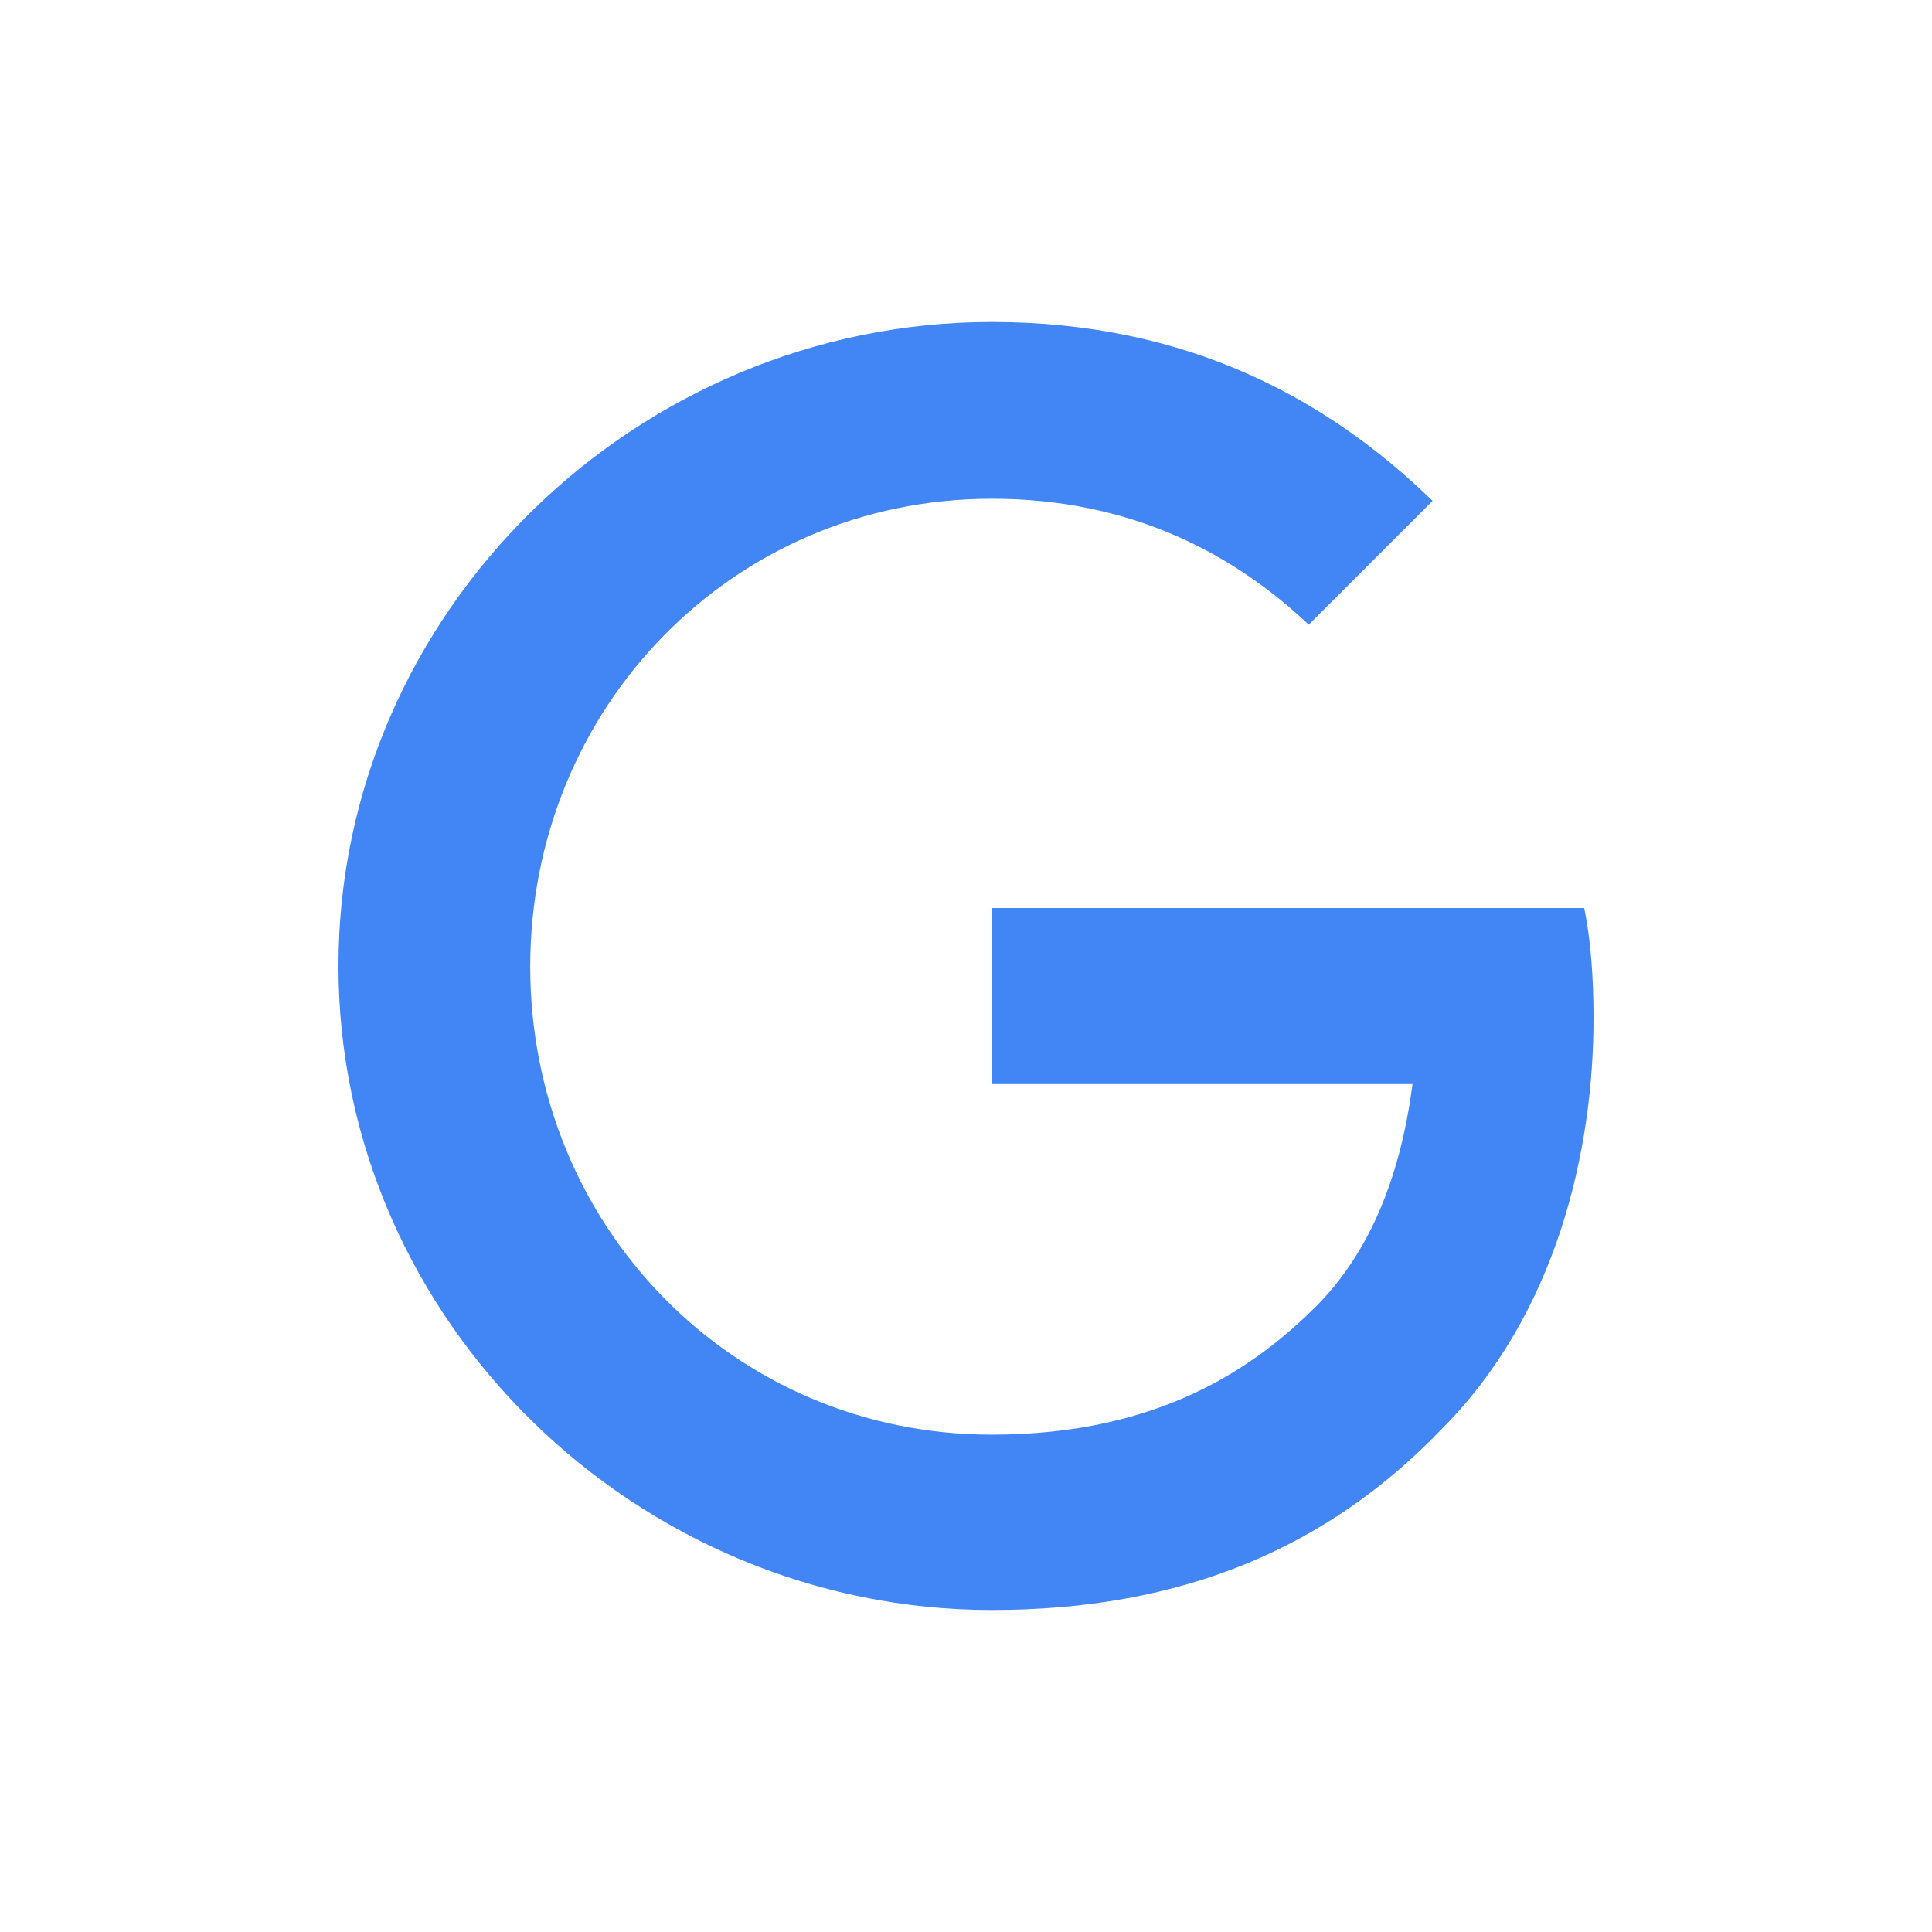
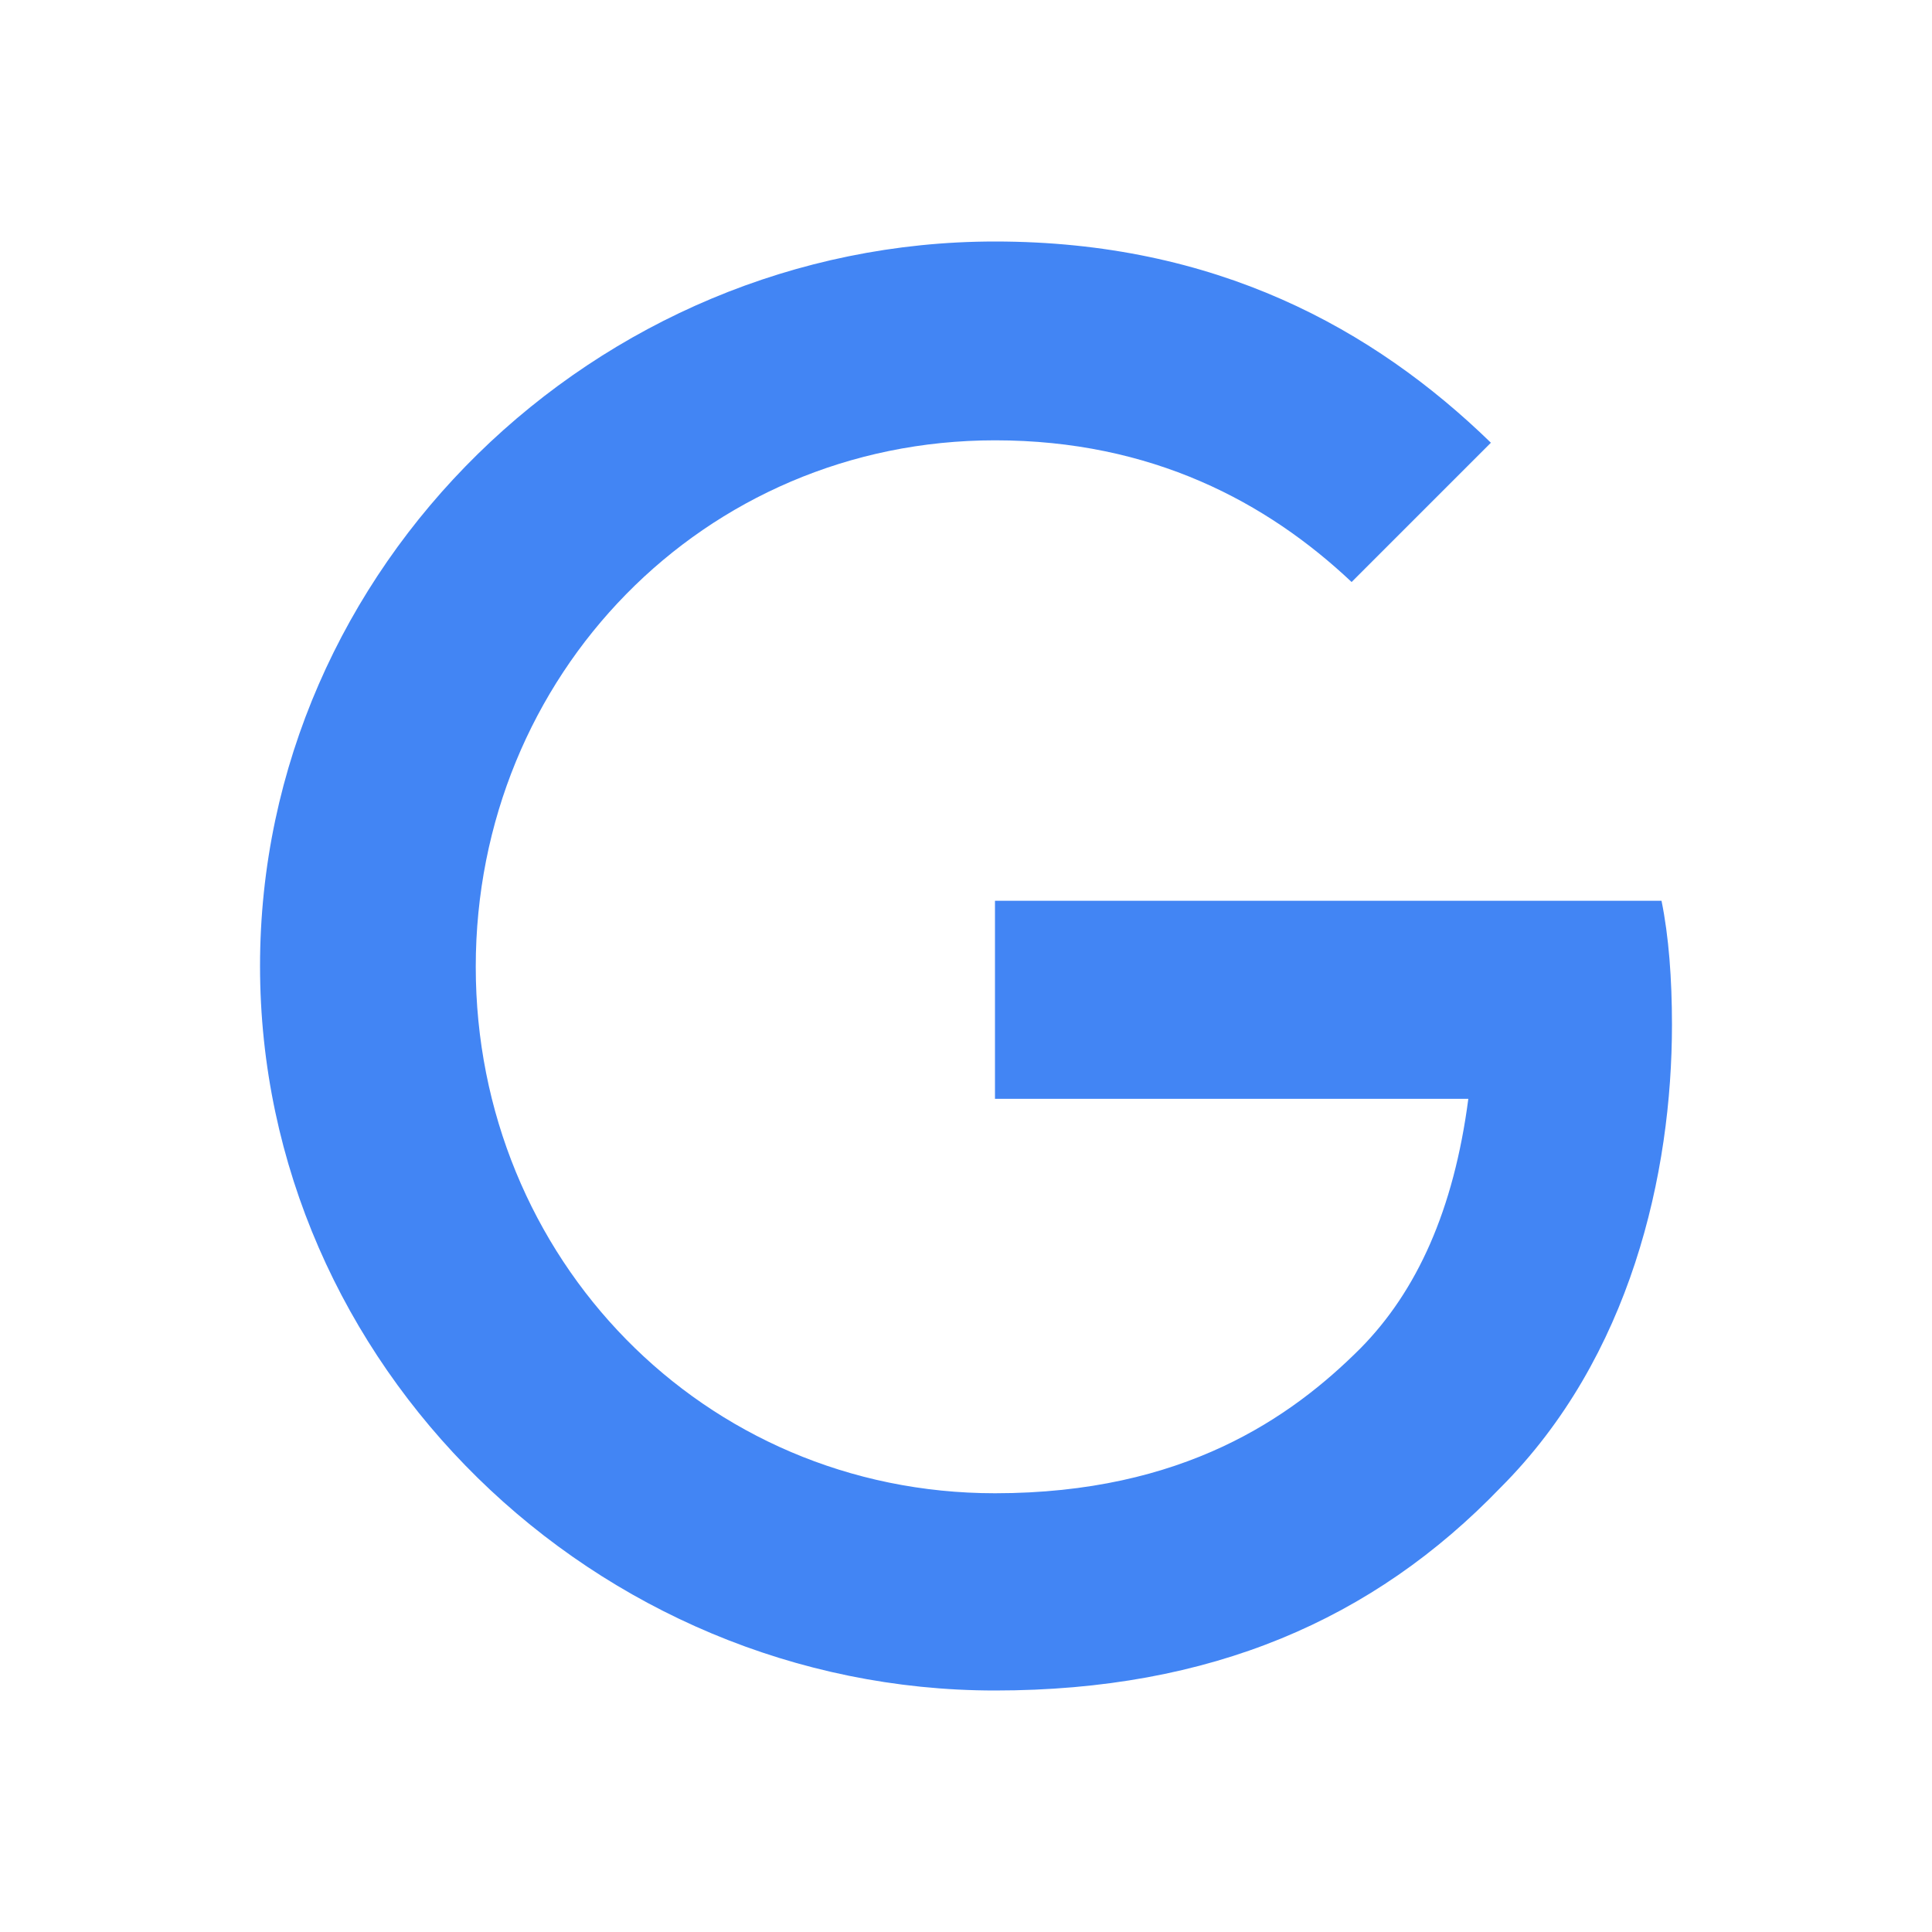
- <svg xmlns="http://www.w3.org/2000/svg" viewBox="-6 -6 36 36">
-   <rect x="-6" y="-6" width="36" height="36" fill="#fff" />
+ <svg xmlns="http://www.w3.org/2000/svg" viewBox="-4 -4 32 32">
+   <rect x="-4" y="-4" width="32" height="32" fill="#fff" />
  <path d="M12.48 10.92v3.28h7.84c-.24 1.84-.853 3.187-1.787 4.133-1.147 1.147-2.933 2.4-6.053 2.4-4.827 0-8.6-3.893-8.6-8.72s3.773-8.72 8.6-8.72c2.6 0 4.507 1.027 5.907 2.347l2.307-2.307C18.747 1.44 16.133 0 12.48 0 5.867 0 .307 5.387.307 12s5.56 12 12.173 12c3.573 0 6.267-1.173 8.373-3.36 2.16-2.16 2.84-5.213 2.84-7.667 0-.76-.053-1.467-.173-2.053H12.48z" fill="#4285F4" />
</svg>
